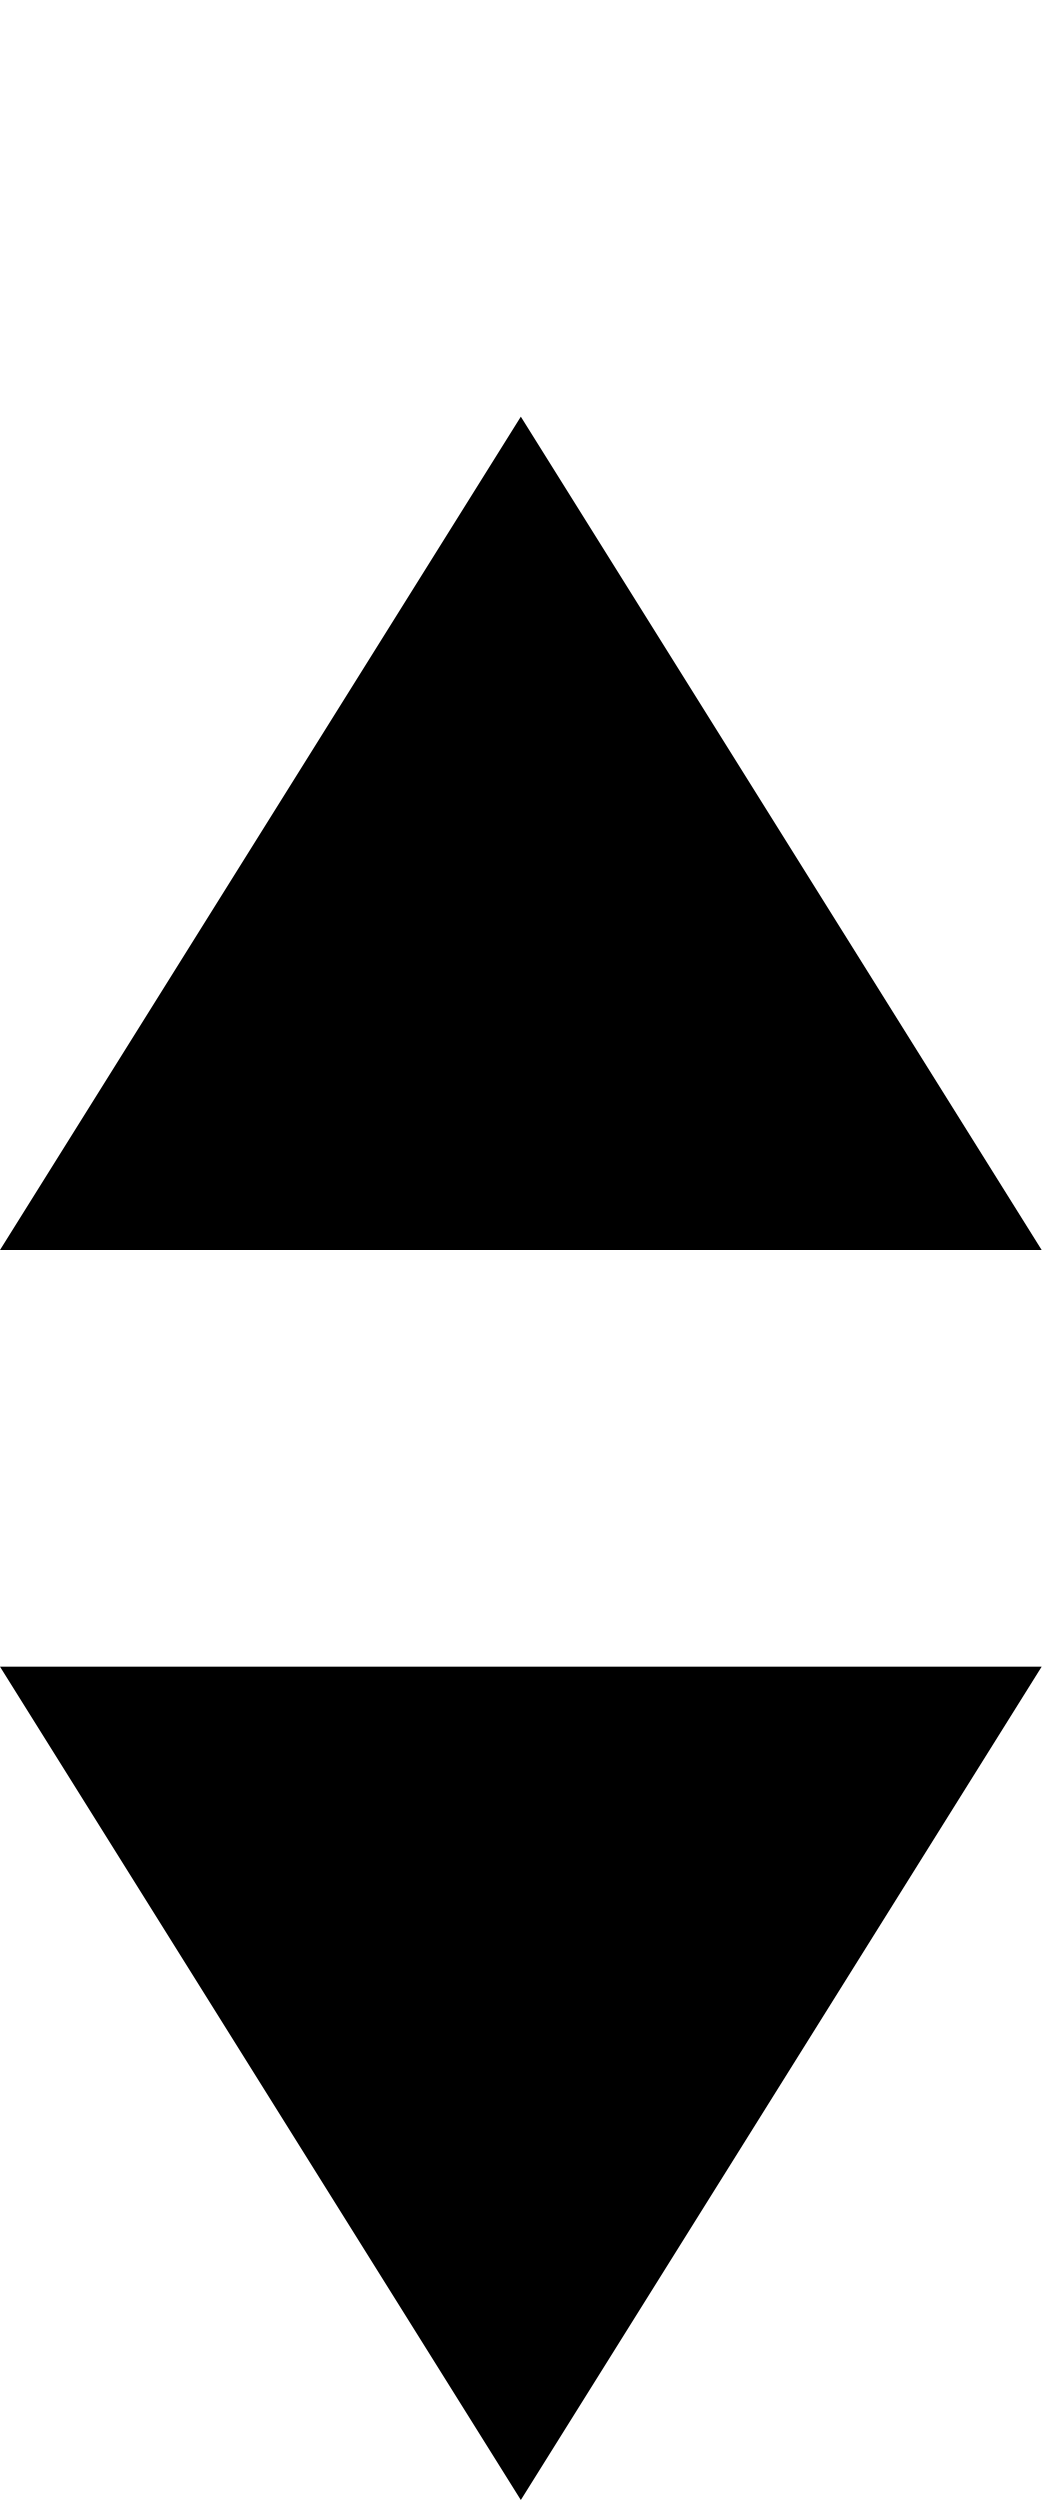
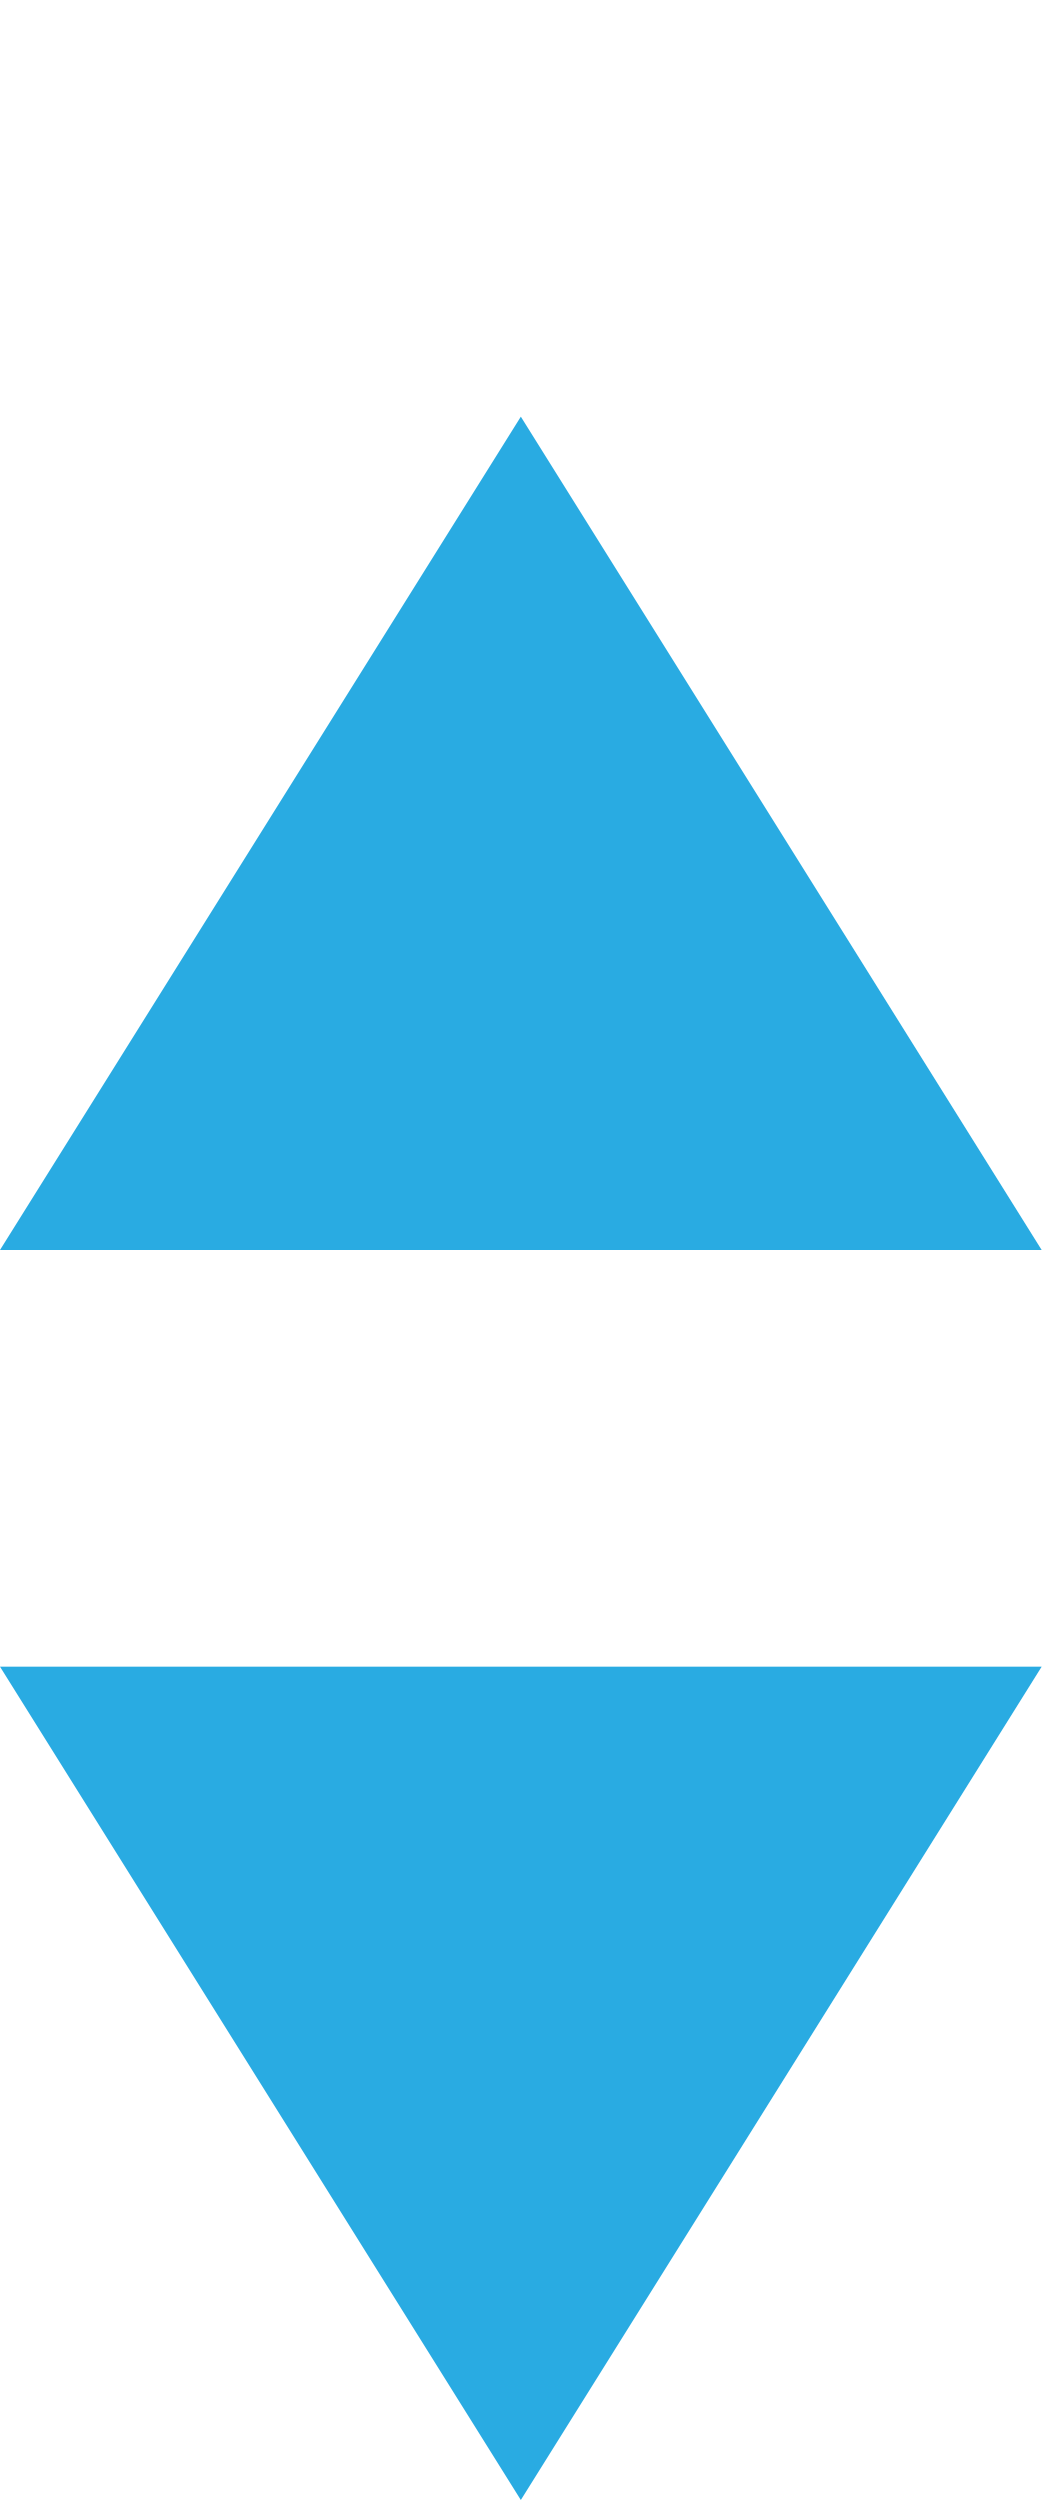
- <svg xmlns="http://www.w3.org/2000/svg" version="1.1" x="0px" y="0px" viewBox="0 0 400 960" enable-background="new 0 0 400 960" xml:space="preserve">
-   <g id="row-5">
- </g>
-   <g id="row-4">
- </g>
-   <g id="row-3">
-     <g id="alert">
- 	</g>
-     <g id="expand">
- 	</g>
-     <g id="collapse">
- 	</g>
-     <g id="colections">
- 	</g>
-     <g id="briefcase">
- 	</g>
-     <g id="flag">
- 	</g>
-     <g id="flag-small">
- 	</g>
-     <g id="signpost">
- 	</g>
-     <g id="info-card">
- 	</g>
-     <g id="journal">
- 	</g>
-     <g id="network">
- 	</g>
-     <g id="trash">
- 	</g>
-     <g id="card">
- 	</g>
-     <g id="browser">
- 	</g>
-     <g id="arrows">
-       <path d="M400,480H0l200-320L400,480z M200,960l200-320H0L200,960z" />
-     </g>
-     <g id="arrow-left-rod">
- 	</g>
-   </g>
-   <g id="row-2">
-     <g id="arrow-right-rod">
- 	</g>
-     <g id="arrow-up-short">
- 	</g>
-     <g id="arrow-down-short">
- 	</g>
-     <g id="heart-full">
- 	</g>
-     <g id="balloon-comments-inline">
- 	</g>
-     <g id="balloon-comments">
- 	</g>
-     <g id="check">
- 	</g>
-     <g id="balloon-topic">
- 	</g>
-     <g id="persons">
- 	</g>
-     <g id="groups">
- 	</g>
-     <g id="building-big">
- 	</g>
-     <g id="person-card-2">
- 	</g>
-     <g id="person-card-3">
- 	</g>
-     <g id="plus">
- 	</g>
-     <g id="arrow-right-long">
- 	</g>
-     <g id="arrow-left-long">
- 	</g>
-   </g>
-   <g id="row-1">
-     <g id="heart-inline">
- 	</g>
-     <g id="close-short">
- 	</g>
-     <g id="hash">
- 	</g>
-     <g id="people">
- 	</g>
-     <g id="building-small">
- 	</g>
-     <g id="person">
- 	</g>
-     <g id="close-long">
- 	</g>
-     <g id="post">
- 	</g>
-     <g id="star">
- 	</g>
-     <g id="heart">
- 	</g>
-     <g id="link">
- 	</g>
-     <g id="camera">
- 	</g>
-     <g id="balloon-text">
- 	</g>
-     <g id="pin">
- 	</g>
-     <g id="clock">
- 	</g>
-   </g>
-   <g id="guides">
- </g>
+ <svg xmlns="http://www.w3.org/2000/svg" version="1.1" id="icon-" x="0px" y="0px" viewBox="0 0 400 960" enable-background="new 0 0 400 960" xml:space="preserve">
+   <path id="arrows_1_" fill="#29ABE2" d="M400,480H0l200-320L400,480z M200,960l200-320H0L200,960z" />
</svg>
